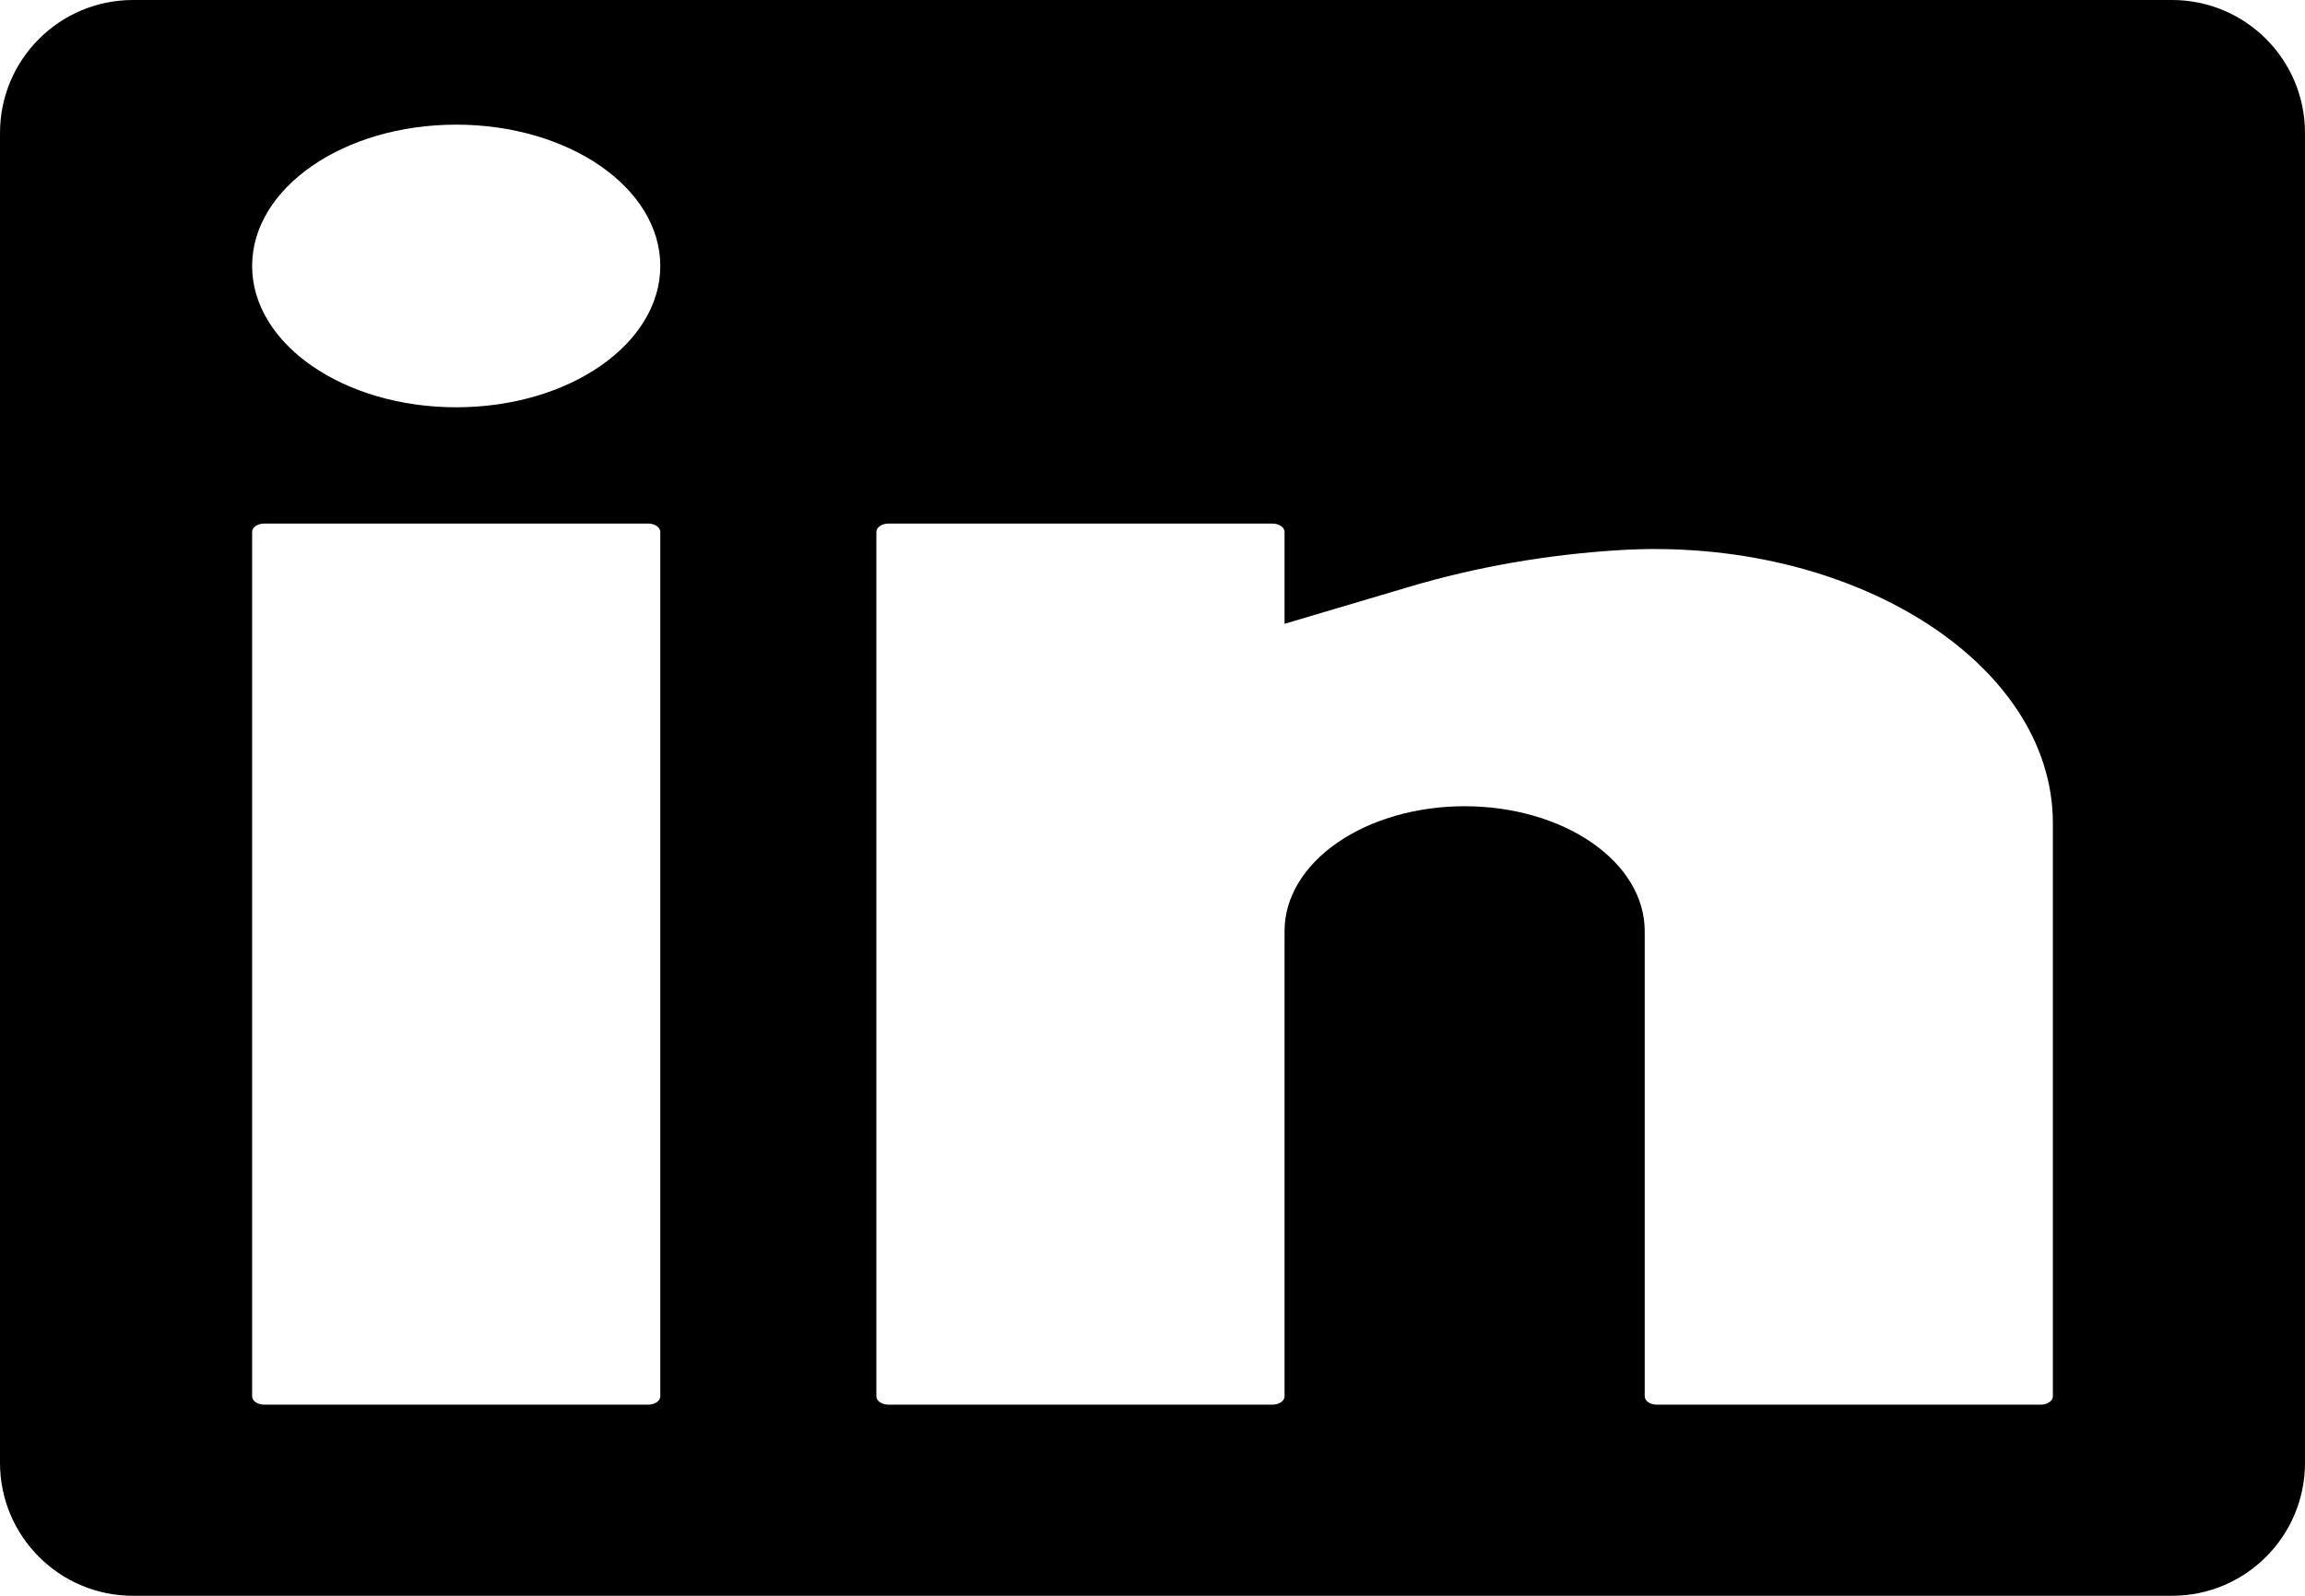
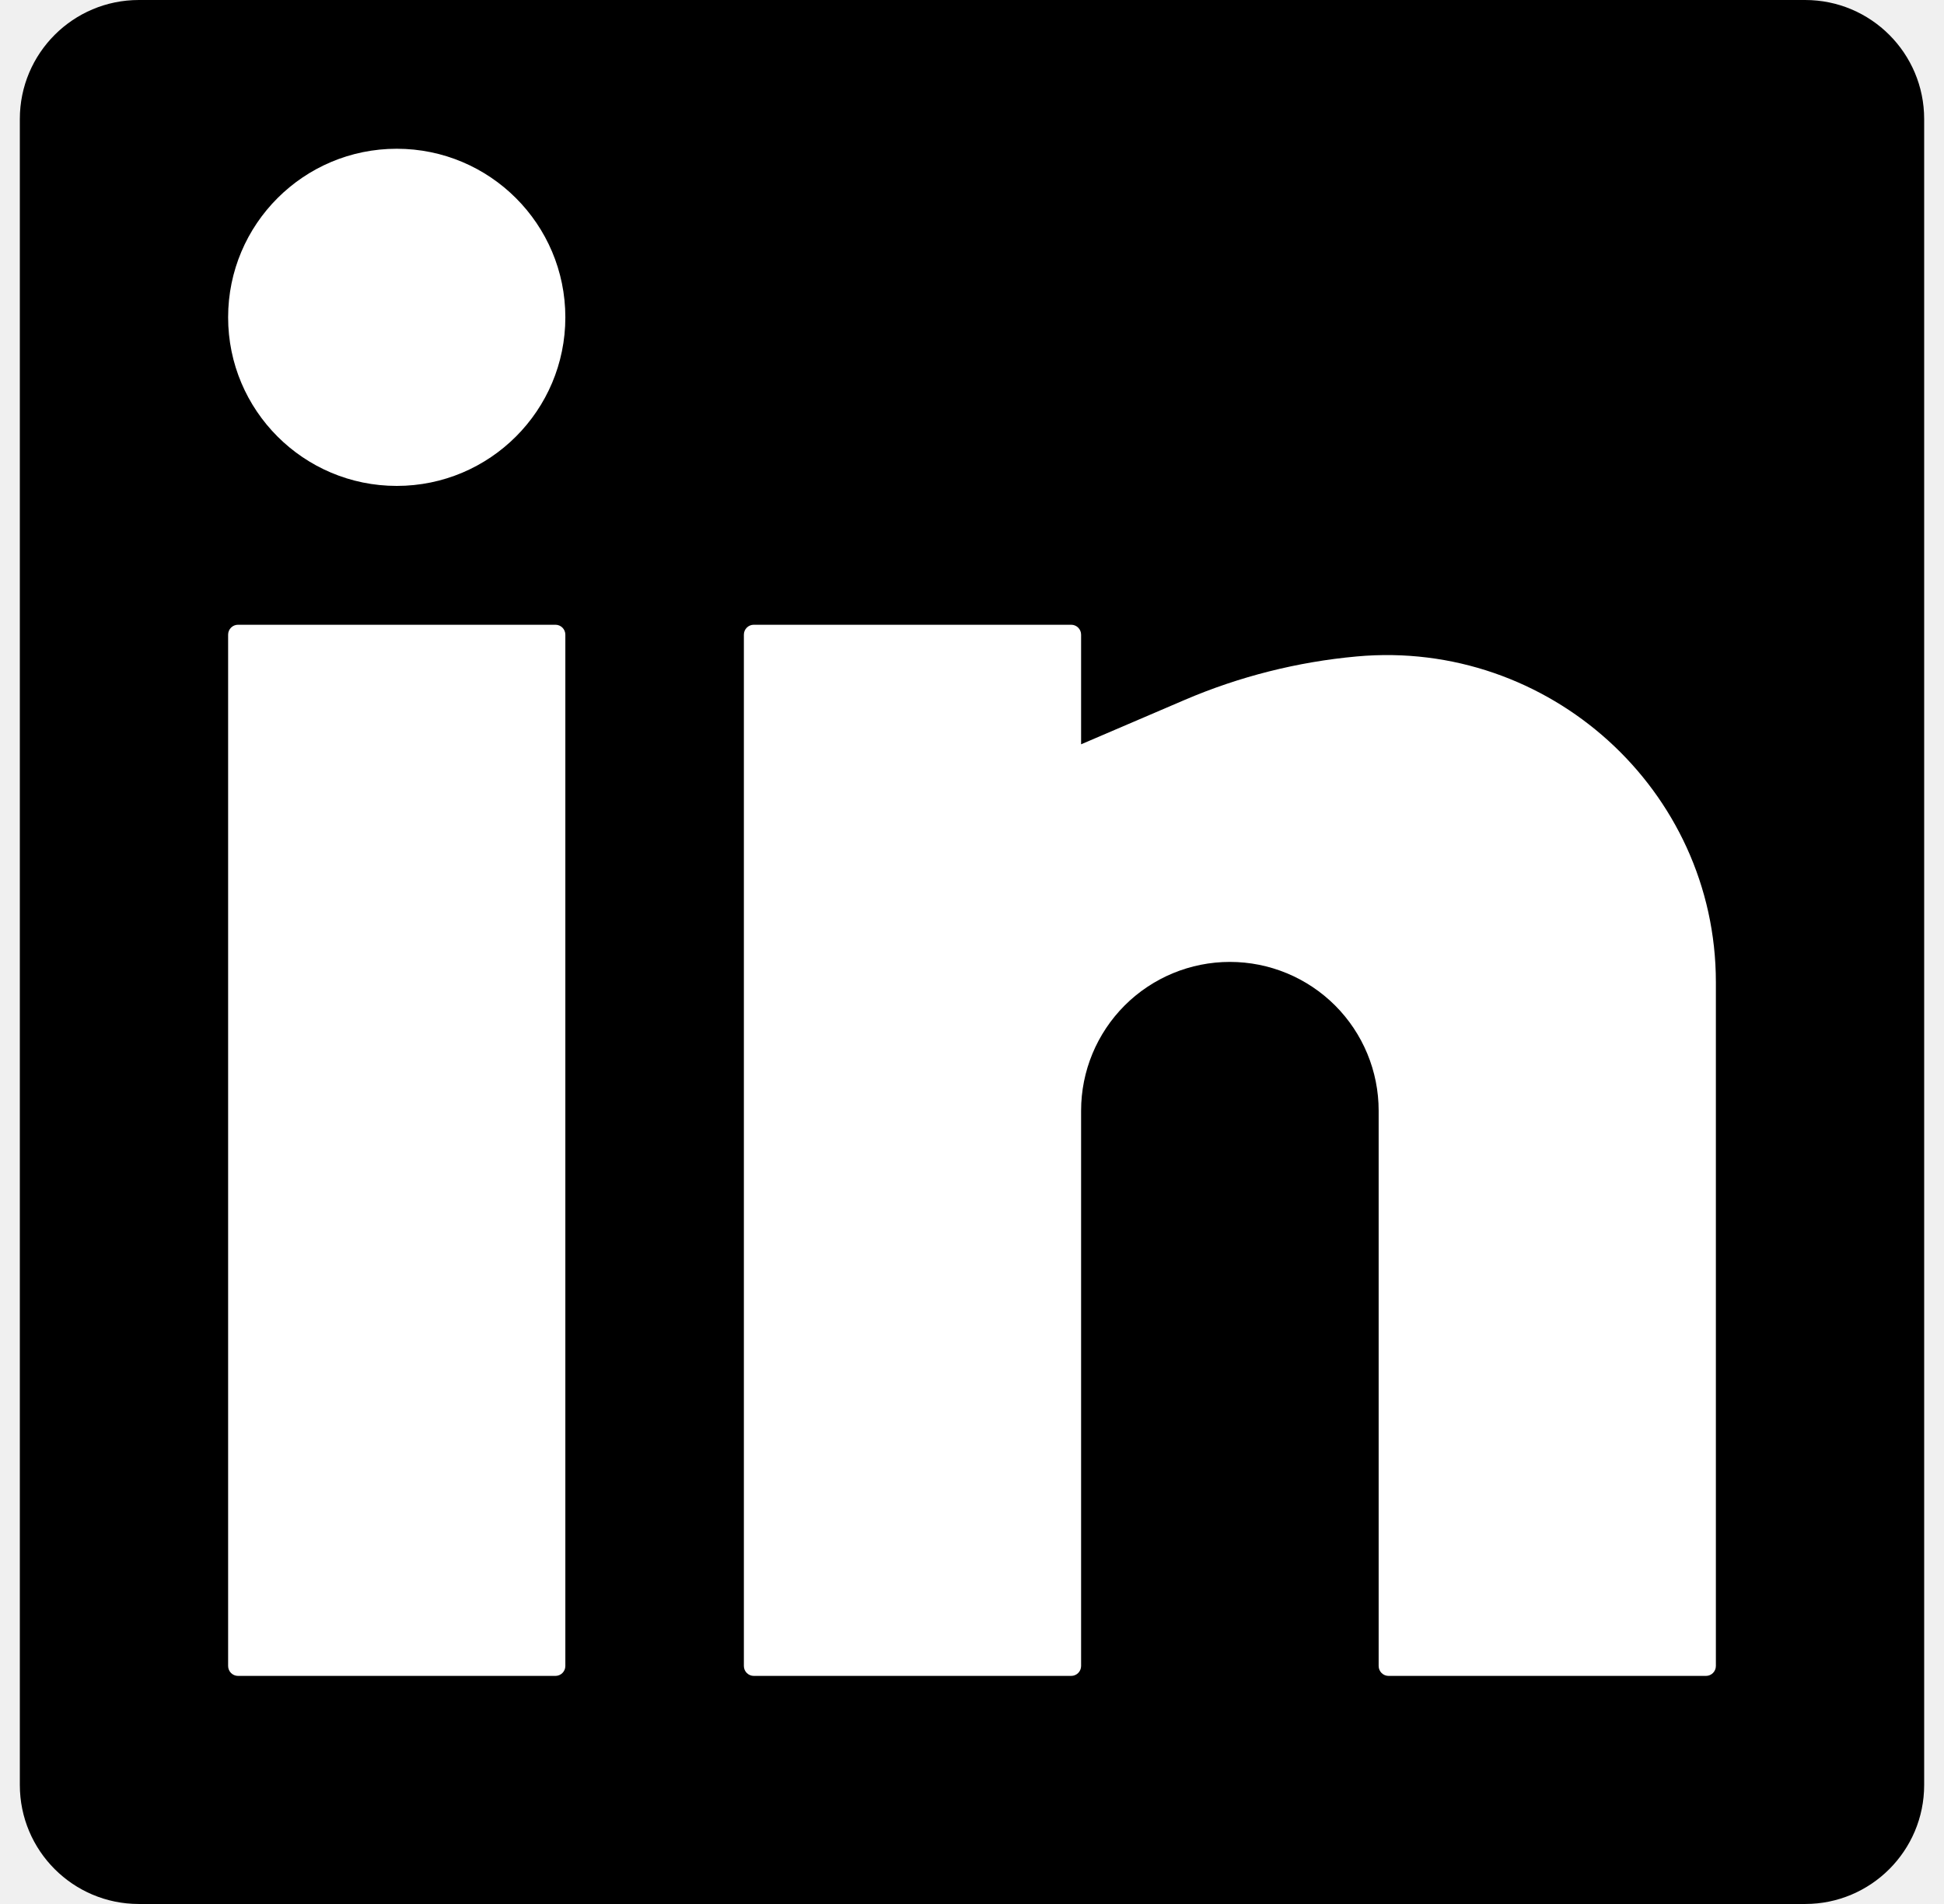
- <svg xmlns="http://www.w3.org/2000/svg" width="52" height="36" viewBox="0 0 52 36" fill="none">
-   <rect width="52" height="36" fill="#F5F5F5" />
-   <g clip-path="url(#clip0_0_1)">
-     <rect x="-1133" y="-945" width="1440" height="1024" fill="white" />
-     <path d="M-1107.12 52.362C-981.547 -7.26 -942.163 55.993 -816.593 -3.63C-691.023 -63.252 -730.407 -126.506 -604.873 -186.112C-479.339 -245.718 -439.919 -182.481 -314.349 -242.104C-188.779 -301.727 -228.162 -364.98 -102.592 -424.603C22.978 -484.226 62.361 -420.972 187.968 -480.612C313.574 -540.252 274.154 -603.489 399.725 -663.112" stroke="#0E864C" stroke-opacity="0.07" stroke-width="5" stroke-miterlimit="10" />
-     <path d="M-890.787 399.808C-765.217 340.185 -725.913 403.31 -600.343 343.688C-474.773 284.065 -514.077 220.939 -388.543 161.334C-263.009 101.728 -223.669 164.836 -98.099 105.213C27.471 45.59 -11.832 -17.535 113.738 -77.158C239.308 -136.78 278.611 -73.655 404.218 -133.295C529.824 -192.935 490.484 -256.043 616.054 -315.666" stroke="#0E864C" stroke-opacity="0.07" stroke-width="5" stroke-miterlimit="10" />
-     <path d="M-1028.43 178.742C-902.86 119.119 -863.556 182.244 -737.986 122.621C-612.416 62.998 -651.719 -0.127 -526.185 -59.733C-400.651 -119.338 -361.312 -56.23 -235.741 -115.853C-110.171 -175.476 -149.475 -238.601 -23.905 -298.224C101.665 -357.847 140.969 -294.722 266.575 -354.362C392.181 -414.002 352.842 -477.11 478.412 -536.732" stroke="#0E864C" stroke-opacity="0.07" stroke-width="5" stroke-miterlimit="10" />
-     <path d="M-812.18 526.058C-686.61 466.436 -647.226 529.689 -521.656 470.066C-396.086 410.443 -435.47 347.19 -309.936 287.584C-184.402 227.978 -144.982 291.215 -19.412 231.592C106.158 171.969 66.775 108.716 192.345 49.093C317.915 -10.53 357.299 52.724 482.905 -6.917C608.511 -66.557 569.091 -129.793 694.662 -189.416" stroke="#0E864C" stroke-opacity="0.07" stroke-width="5" stroke-miterlimit="10" />
-     <path d="M-1067.73 115.616C-942.163 55.993 -902.86 119.118 -777.29 59.495C-651.719 -0.127 -691.023 -63.253 -565.489 -122.858C-439.955 -182.464 -400.615 -119.356 -275.045 -178.979C-149.475 -238.602 -188.779 -301.727 -63.209 -361.35C62.361 -420.973 101.665 -357.847 227.271 -417.487C352.878 -477.127 313.538 -540.235 439.108 -599.858" stroke="#0E864C" stroke-opacity="0.07" stroke-width="5" stroke-miterlimit="10" />
-     <path d="M-851.484 462.933C-725.913 403.31 -686.61 466.435 -561.04 406.813C-435.47 347.19 -474.773 284.064 -349.239 224.459C-223.705 164.853 -184.365 227.961 -58.795 168.338C66.775 108.715 27.471 45.59 153.041 -14.033C278.611 -73.656 317.915 -10.53 443.521 -70.17C569.128 -129.81 529.788 -192.918 655.358 -252.541" stroke="#0E864C" stroke-opacity="0.07" stroke-width="5" stroke-miterlimit="10" />
-     <path d="M-1146.42 -10.763C-1020.85 -70.386 -981.547 -7.261 -855.976 -66.883C-730.406 -126.506 -769.71 -189.632 -644.176 -249.237C-518.642 -308.843 -479.302 -245.735 -353.732 -305.358C-228.162 -364.981 -267.466 -428.106 -141.895 -487.729C-16.325 -547.352 22.978 -484.226 148.585 -543.866C274.191 -603.506 234.851 -666.614 360.421 -726.237" stroke="#0E864C" stroke-opacity="0.07" stroke-width="5" stroke-miterlimit="10" />
-     <path d="M-930.091 336.683C-804.521 277.06 -765.217 340.185 -639.647 280.562C-514.077 220.939 -553.38 157.814 -427.846 98.209C-302.312 38.603 -262.973 101.711 -137.403 42.088C-11.832 -17.535 -51.136 -80.66 74.434 -140.283C200.004 -199.906 239.308 -136.78 364.914 -196.42C490.52 -256.06 451.181 -319.169 576.751 -378.791" stroke="#0E864C" stroke-opacity="0.07" stroke-width="5" stroke-miterlimit="10" />
-     <path d="M-989.126 241.866C-863.556 182.244 -824.253 245.369 -698.682 185.746C-573.112 126.123 -612.416 62.998 -486.882 3.392C-361.348 -56.214 -322.008 6.895 -196.438 -52.728C-70.868 -112.351 -110.172 -175.476 15.399 -235.099C140.969 -294.722 180.272 -231.597 305.878 -291.237C431.485 -350.877 392.145 -413.985 517.715 -473.608" stroke="#0E864C" stroke-opacity="0.07" stroke-width="5" stroke-miterlimit="10" />
-     <path d="M-772.797 589.312C-647.227 529.689 -607.923 592.814 -482.353 533.192C-356.783 473.569 -396.086 410.443 -270.552 350.838C-145.018 291.232 -105.679 354.34 19.892 294.717C145.462 235.094 106.158 171.969 231.728 112.346C357.298 52.724 396.602 115.849 522.208 56.209C647.814 -3.431 608.475 -66.539 734.045 -126.162" stroke="#0E864C" stroke-opacity="0.07" stroke-width="5" stroke-miterlimit="10" />
-     <path d="M-1087.47 83.925C-961.895 24.302 -922.511 87.556 -796.941 27.933C-671.371 -31.69 -710.755 -94.944 -585.221 -154.549C-459.687 -214.155 -420.267 -150.918 -294.697 -210.541C-169.127 -270.164 -208.51 -333.418 -82.94 -393.041C42.63 -452.663 82.013 -389.41 207.62 -449.05C333.226 -508.69 293.806 -571.926 419.376 -631.549" stroke="#0E864C" stroke-opacity="0.07" stroke-width="5" stroke-miterlimit="10" />
-     <path d="M-871.136 431.37C-745.566 371.748 -706.262 434.873 -580.692 375.25C-455.122 315.627 -494.425 252.502 -368.891 192.896C-243.357 133.29 -204.018 196.399 -78.448 136.776C47.123 77.153 7.819 14.028 133.389 -45.595C258.959 -105.218 298.263 -42.093 423.869 -101.733C549.475 -161.373 510.136 -224.481 635.706 -284.104" stroke="#0E864C" stroke-opacity="0.07" stroke-width="5" stroke-miterlimit="10" />
-     <path d="M-1166.07 -42.326C-1040.5 -101.948 -1001.2 -38.823 -875.628 -98.446C-750.058 -158.069 -789.362 -221.194 -663.828 -280.8C-538.294 -340.406 -498.954 -277.297 -373.384 -336.92C-247.814 -396.543 -287.118 -459.668 -161.547 -519.291C-35.977 -578.914 3.326 -515.789 128.933 -575.429C254.539 -635.069 215.199 -698.177 340.769 -757.8" stroke="#0E864C" stroke-opacity="0.07" stroke-width="5" stroke-miterlimit="10" />
-     <path d="M-949.823 304.992C-824.252 245.369 -784.869 308.623 -659.299 249C-533.729 189.377 -573.112 126.123 -447.578 66.518C-322.044 6.912 -282.625 70.148 -157.054 10.526C-31.484 -49.097 -70.868 -112.351 54.702 -171.974C180.272 -231.597 219.656 -168.343 345.262 -227.983C470.868 -287.623 431.449 -350.859 557.019 -410.482" stroke="#0E864C" stroke-opacity="0.07" stroke-width="5" stroke-miterlimit="10" />
-     <path d="M-1008.78 210.304C-883.208 150.681 -843.904 213.806 -718.334 154.183C-592.764 94.56 -632.068 31.435 -506.534 -28.171C-381 -87.776 -341.66 -24.668 -216.09 -84.291C-90.52 -143.914 -129.823 -207.039 -4.253 -266.662C121.317 -326.285 160.621 -263.16 286.227 -322.8C411.833 -382.44 372.493 -445.548 498.064 -505.171" stroke="#0E864C" stroke-opacity="0.07" stroke-width="5" stroke-miterlimit="10" />
-     <path d="M-792.448 557.75C-666.878 498.127 -627.575 561.252 -502.005 501.629C-376.435 442.006 -415.738 378.881 -290.204 319.275C-164.67 259.67 -125.33 322.778 0.24 263.155C125.81 203.532 86.506 140.407 212.076 80.784C337.646 21.161 376.95 84.286 502.556 24.646C628.163 -34.994 588.823 -98.102 714.393 -157.725" stroke="#0E864C" stroke-opacity="0.07" stroke-width="5" stroke-miterlimit="10" />
-     <path d="M-1048.08 147.178C-922.511 87.556 -883.208 150.681 -757.638 91.058C-632.068 31.435 -671.371 -31.69 -545.837 -91.296C-420.303 -150.901 -380.963 -87.793 -255.393 -147.416C-129.823 -207.039 -169.127 -270.164 -43.557 -329.787C82.013 -389.41 121.317 -326.285 246.923 -385.925C372.53 -445.565 333.19 -508.673 458.76 -568.296" stroke="#0E864C" stroke-opacity="0.07" stroke-width="5" stroke-miterlimit="10" />
-     <path d="M-831.832 494.496C-706.262 434.873 -666.878 498.126 -541.308 438.503C-415.738 378.881 -455.122 315.627 -329.588 256.021C-204.054 196.416 -164.634 259.652 -39.064 200.029C86.506 140.406 47.123 77.153 172.693 17.53C298.263 -42.093 337.647 21.161 463.253 -38.479C588.859 -98.119 549.439 -161.356 675.01 -220.979" stroke="#0E864C" stroke-opacity="0.07" stroke-width="5" stroke-miterlimit="10" />
-     <path d="M-1126.77 20.8C-1001.2 -38.823 -961.895 24.302 -836.325 -35.321C-710.755 -94.944 -750.059 -158.069 -624.525 -217.674C-498.991 -277.28 -459.651 -214.172 -334.081 -273.795C-208.511 -333.418 -247.814 -396.543 -122.244 -456.166C3.326 -515.789 42.629 -452.663 168.236 -512.303C293.842 -571.943 254.502 -635.052 380.072 -694.674" stroke="#0E864C" stroke-opacity="0.07" stroke-width="5" stroke-miterlimit="10" />
-     <path d="M-910.439 368.245C-784.869 308.623 -745.566 371.748 -619.996 312.125C-494.425 252.502 -533.729 189.377 -408.195 129.771C-282.661 70.165 -243.321 133.274 -117.751 73.651C7.819 14.028 -31.485 -49.097 94.085 -108.72C219.655 -168.343 258.959 -105.218 384.565 -164.858C510.172 -224.498 470.832 -287.606 596.402 -347.229" stroke="#0E864C" stroke-opacity="0.07" stroke-width="5" stroke-miterlimit="10" />
-     <path d="M-969.475 273.429C-843.904 213.806 -804.521 277.06 -678.951 217.437C-553.381 157.814 -592.764 94.561 -467.23 34.955C-341.696 -24.651 -302.277 38.586 -176.706 -21.037C-51.136 -80.66 -90.52 -143.913 35.05 -203.536C160.62 -263.159 200.004 -199.906 325.61 -259.546C451.216 -319.186 411.797 -382.422 537.367 -442.045" stroke="#0E864C" stroke-opacity="0.07" stroke-width="5" stroke-miterlimit="10" />
-     <path d="M-753.145 620.875C-627.575 561.252 -588.271 624.377 -462.701 564.754C-337.131 505.132 -376.435 442.006 -250.901 382.401C-125.367 322.795 -86.027 385.903 39.543 326.28C165.113 266.657 125.81 203.532 251.38 143.909C376.95 84.286 416.254 147.412 541.86 87.772C667.466 28.132 628.126 -34.977 753.696 -94.599" stroke="#0E864C" stroke-opacity="0.07" stroke-width="5" stroke-miterlimit="10" />
-     <mask id="path-25-inside-1_0_1" fill="white">
-       <path d="M-1133 -42H307V79H-1133V-42Z" />
-     </mask>
-     <path d="M-1133 -42H307V79H-1133V-42Z" fill="white" />
-     <path d="M-1133 -41H307V-43H-1133V-41Z" fill="#A89D9D" mask="url(#path-25-inside-1_0_1)" />
-     <g clip-path="url(#clip1_0_1)">
-       <rect width="52" height="36" rx="3" fill="black" />
-       <path d="M10.292 2.812C7.749 2.812 5.688 4.24 5.688 6C5.688 7.76 7.749 9.188 10.292 9.188C12.835 9.188 14.896 7.76 14.896 6C14.896 4.24 12.835 2.812 10.292 2.812Z" fill="white" />
-       <path d="M5.958 11.812C5.809 11.812 5.688 11.896 5.688 12V31.5C5.688 31.604 5.809 31.688 5.958 31.688H14.625C14.775 31.688 14.896 31.604 14.896 31.5V12C14.896 11.896 14.775 11.812 14.625 11.812H5.958Z" fill="white" />
-       <path d="M20.042 11.812C19.892 11.812 19.771 11.896 19.771 12V31.5C19.771 31.604 19.892 31.688 20.042 31.688H28.708C28.858 31.688 28.979 31.604 28.979 31.5V21C28.979 20.254 29.407 19.539 30.169 19.011C30.931 18.484 31.964 18.188 33.042 18.188C34.119 18.188 35.152 18.484 35.914 19.011C36.676 19.539 37.104 20.254 37.104 21V31.5C37.104 31.604 37.225 31.688 37.375 31.688H46.042C46.191 31.688 46.312 31.604 46.312 31.5V18.57C46.312 14.93 41.739 12.082 36.508 12.412C34.895 12.513 33.299 12.791 31.81 13.233L28.979 14.073V12C28.979 11.896 28.858 11.812 28.708 11.812H20.042Z" fill="white" />
-     </g>
-   </g>
-   <rect x="-1132.5" y="-944.5" width="1439" height="1023" stroke="#A89D9D" />
-   <defs>
-     <clipPath id="clip0_0_1">
-       <rect x="-1133" y="-945" width="1440" height="1024" fill="white" />
-     </clipPath>
-     <clipPath id="clip1_0_1">
-       <rect width="304" height="36" fill="white" transform="translate(-84)" />
-     </clipPath>
-   </defs>
+ <svg xmlns="http://www.w3.org/2000/svg" width="49" height="48" viewBox="0 0 49 48" fill="none">
+   <rect x="0.5" width="48" height="48" rx="3" fill="black" />
+   <path d="M10 3.75C7.653 3.75 5.75 5.653 5.75 8C5.75 10.347 7.653 12.25 10 12.25C12.347 12.25 14.25 10.347 14.25 8C14.25 5.653 12.347 3.75 10 3.75Z" fill="white" />
+   <path d="M6 15.75C5.862 15.75 5.75 15.862 5.75 16V42C5.75 42.138 5.862 42.25 6 42.25H14C14.138 42.25 14.25 42.138 14.25 42V16C14.25 15.862 14.138 15.75 14 15.75H6Z" fill="white" />
+   <path d="M19 15.75C18.862 15.75 18.75 15.862 18.75 16V42C18.75 42.138 18.862 42.25 19 42.25H27C27.138 42.25 27.25 42.138 27.25 42V28C27.25 27.005 27.645 26.052 28.348 25.348C29.052 24.645 30.005 24.25 31 24.25C31.995 24.25 32.948 24.645 33.652 25.348C34.355 26.052 34.75 27.005 34.75 28V42C34.75 42.138 34.862 42.25 35 42.25H43C43.138 42.25 43.25 42.138 43.25 42V24.761C43.25 19.907 39.029 16.11 34.2 16.549C32.71 16.684 31.238 17.055 29.863 17.644L27.25 18.764V16C27.25 15.862 27.138 15.75 27 15.75H19Z" fill="white" />
</svg>
